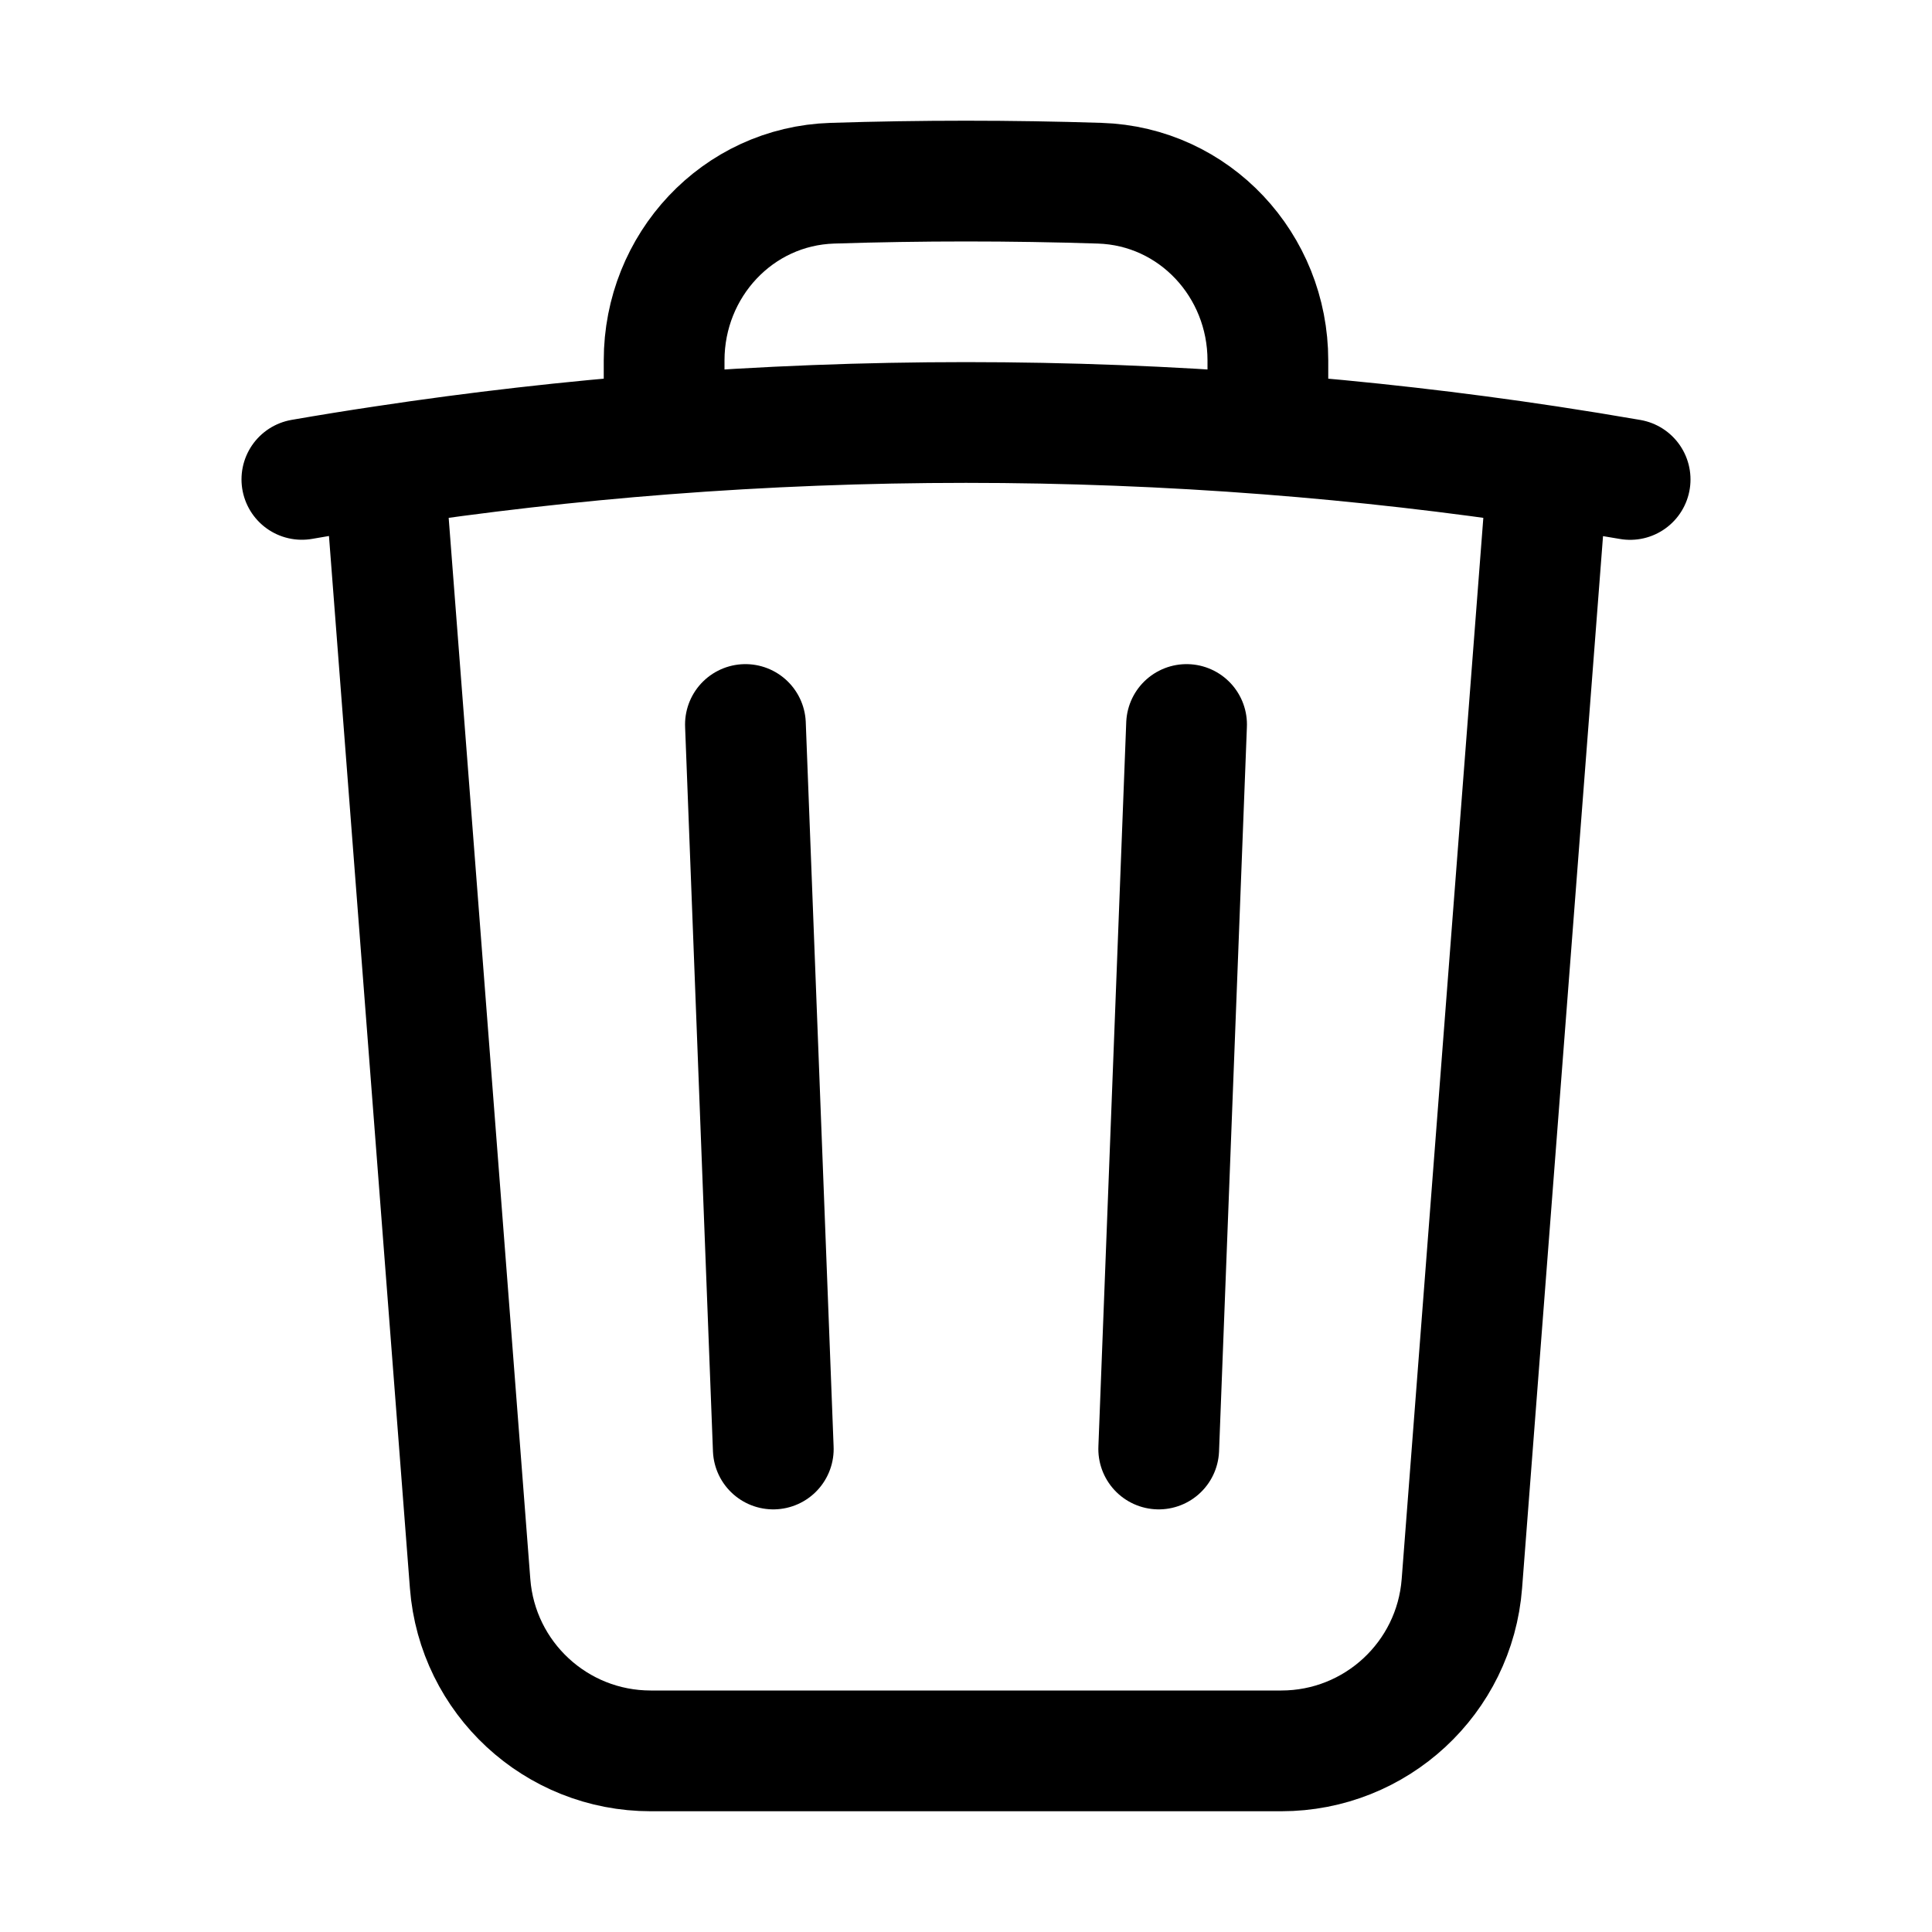
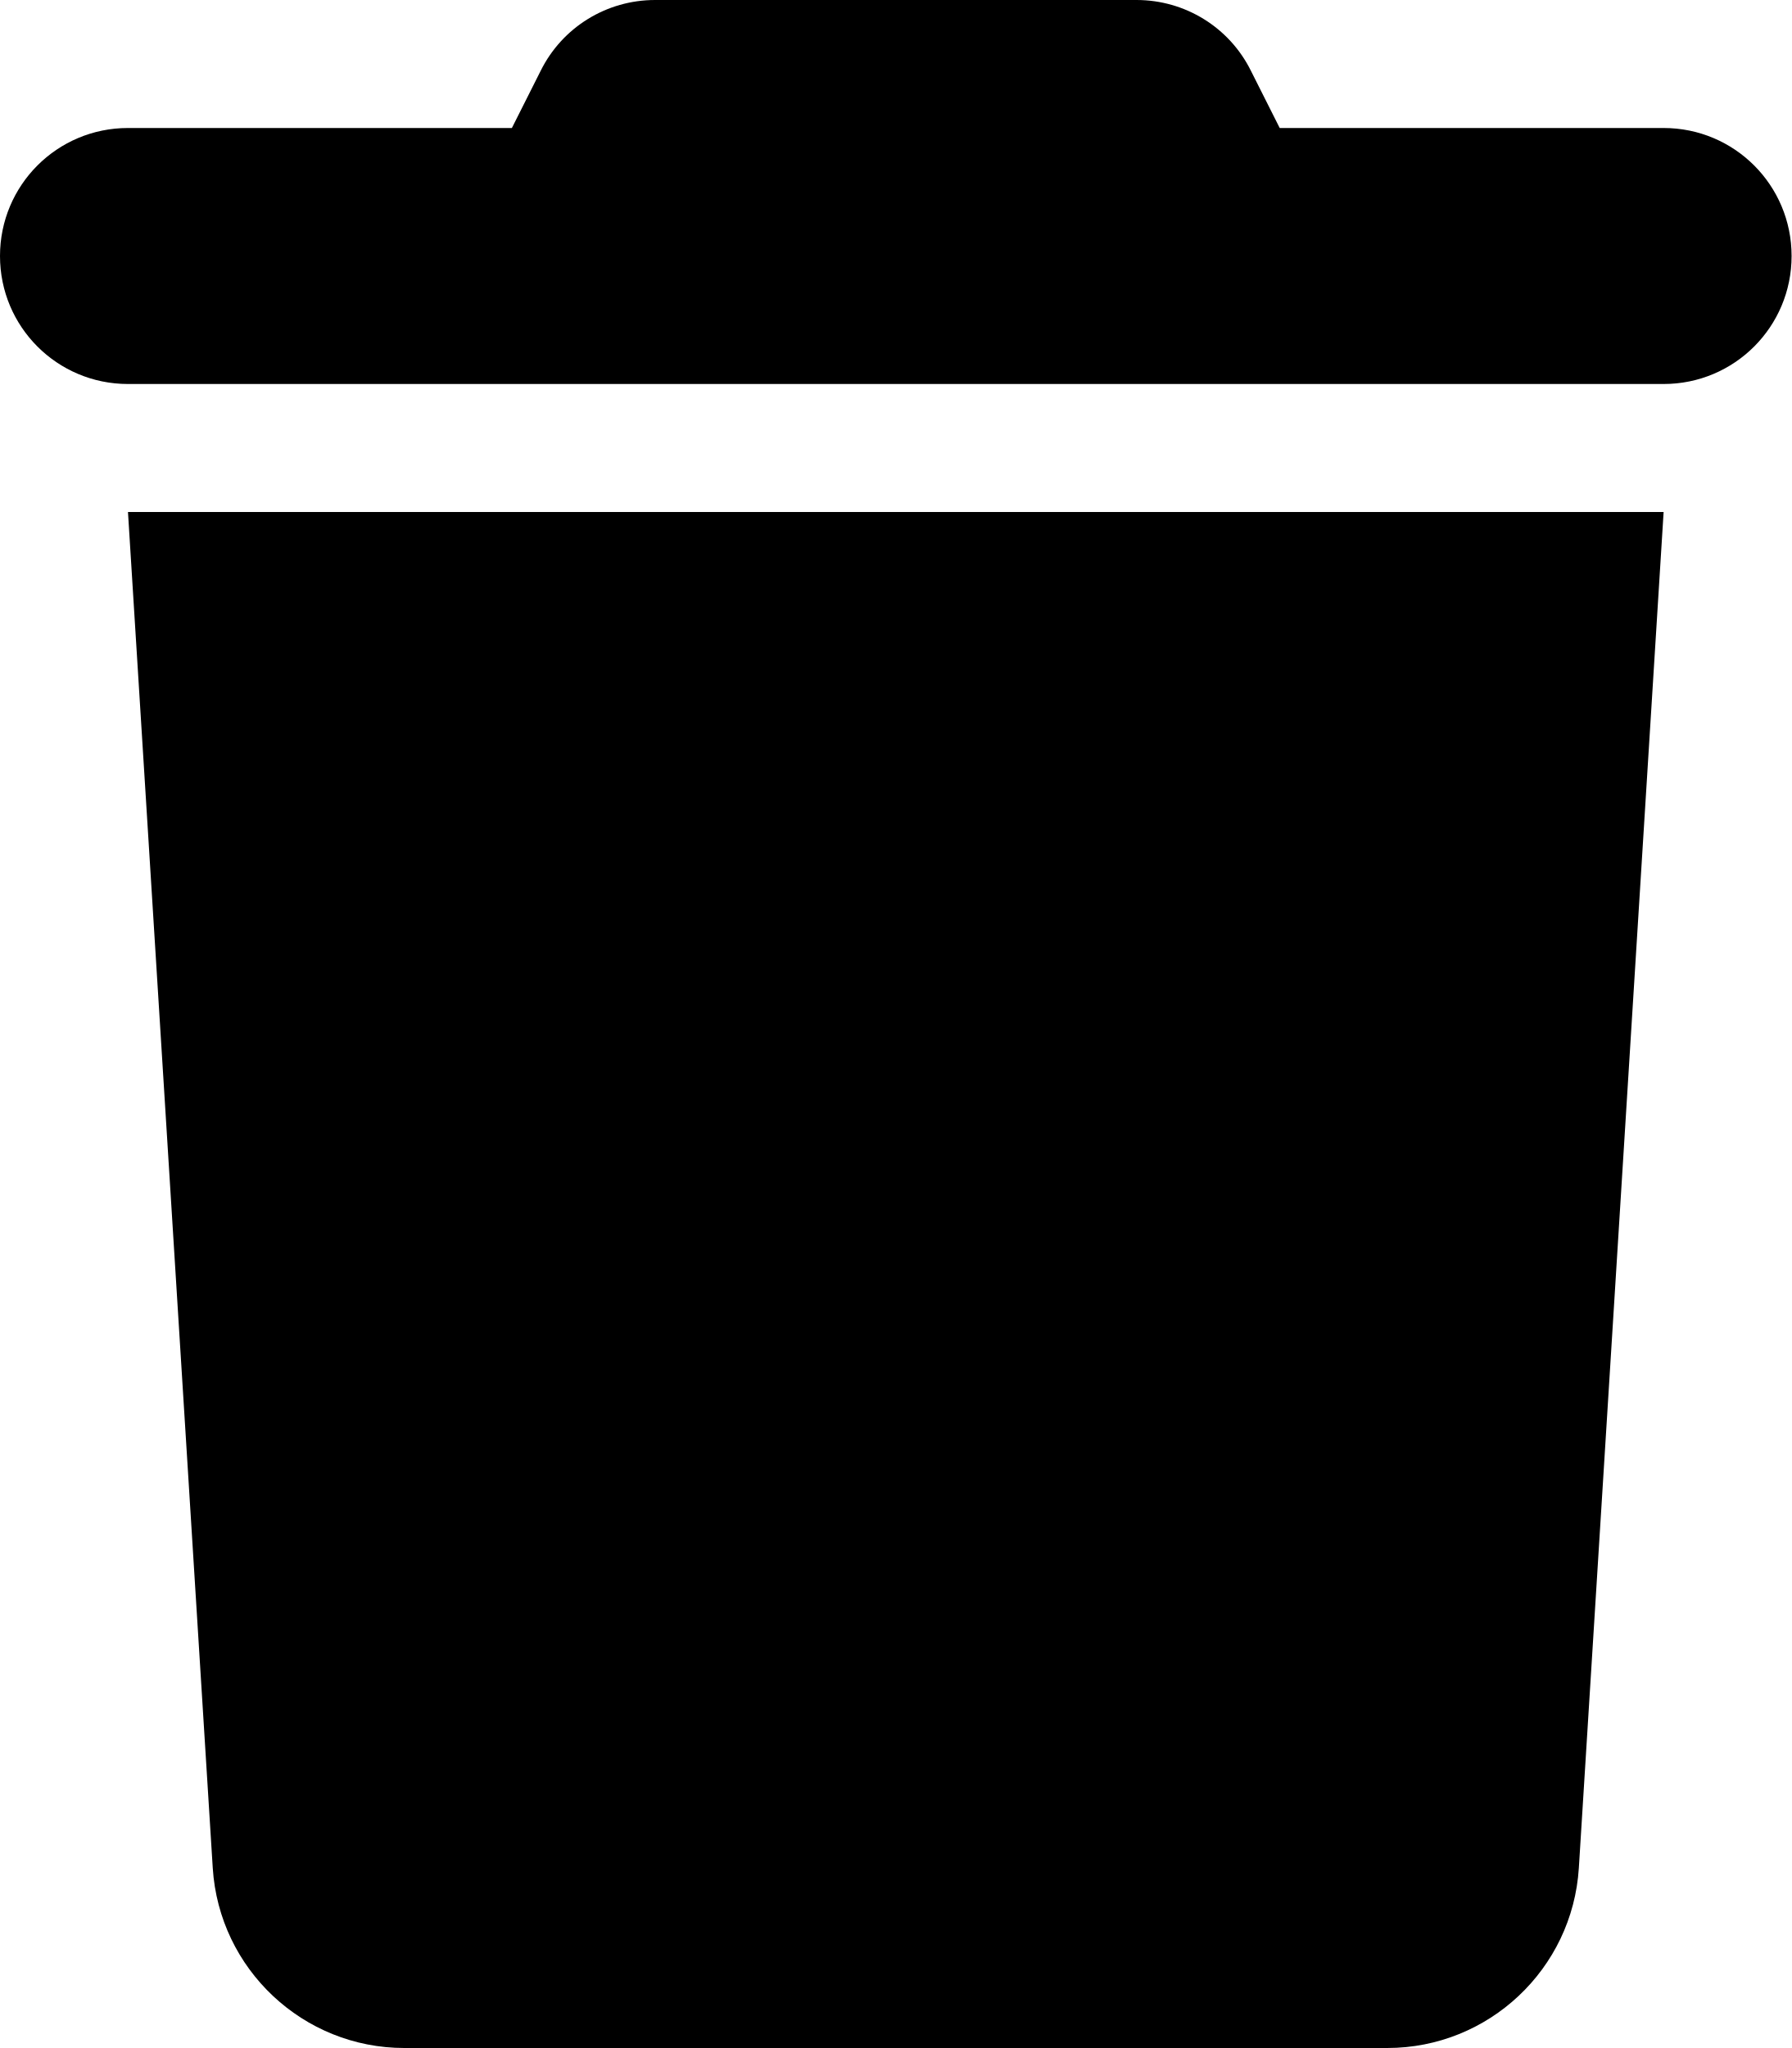
- <svg xmlns="http://www.w3.org/2000/svg" fill="none" viewBox="0 0 24 24" stroke-width="1.5" stroke="currentColor" id="icon">
-   <path stroke-linecap="round" stroke-linejoin="round" d="M14.74 9l-.346 9m-4.788 0L9.26 9m9.968-3.21c.342.052.682.107 1.022.166m-1.022-.165L18.16 19.673a2.25 2.25 0 01-2.244 2.077H8.084a2.25 2.25 0 01-2.244-2.077L4.772 5.79m14.456 0a48.108 48.108 0 00-3.478-.397m-12 .562c.34-.059.68-.114 1.022-.165m0 0a48.11 48.11 0 013.478-.397m7.5 0v-.916c0-1.18-.91-2.164-2.09-2.201a51.964 51.964 0 00-3.32 0c-1.18.037-2.09 1.022-2.09 2.201v.916m7.5 0a48.667 48.667 0 00-7.5 0" />
+ <svg xmlns="http://www.w3.org/2000/svg" id="icon" viewBox="0 0 448 512">
+   <path d="M135.2 17.7L128 32H32C14.3 32 0 46.3 0 64S14.3 96 32 96H416c17.7 0 32-14.3 32-32s-14.3-32-32-32H320l-7.2-14.3C307.4 6.8 296.3 0 284.2 0H163.8c-12.1 0-23.2 6.8-28.6 17.7zM416 128H32L53.2 467c1.6 25.3 22.6 45 47.9 45H346.9c25.3 0 46.3-19.7 47.9-45L416 128z" />
</svg>
